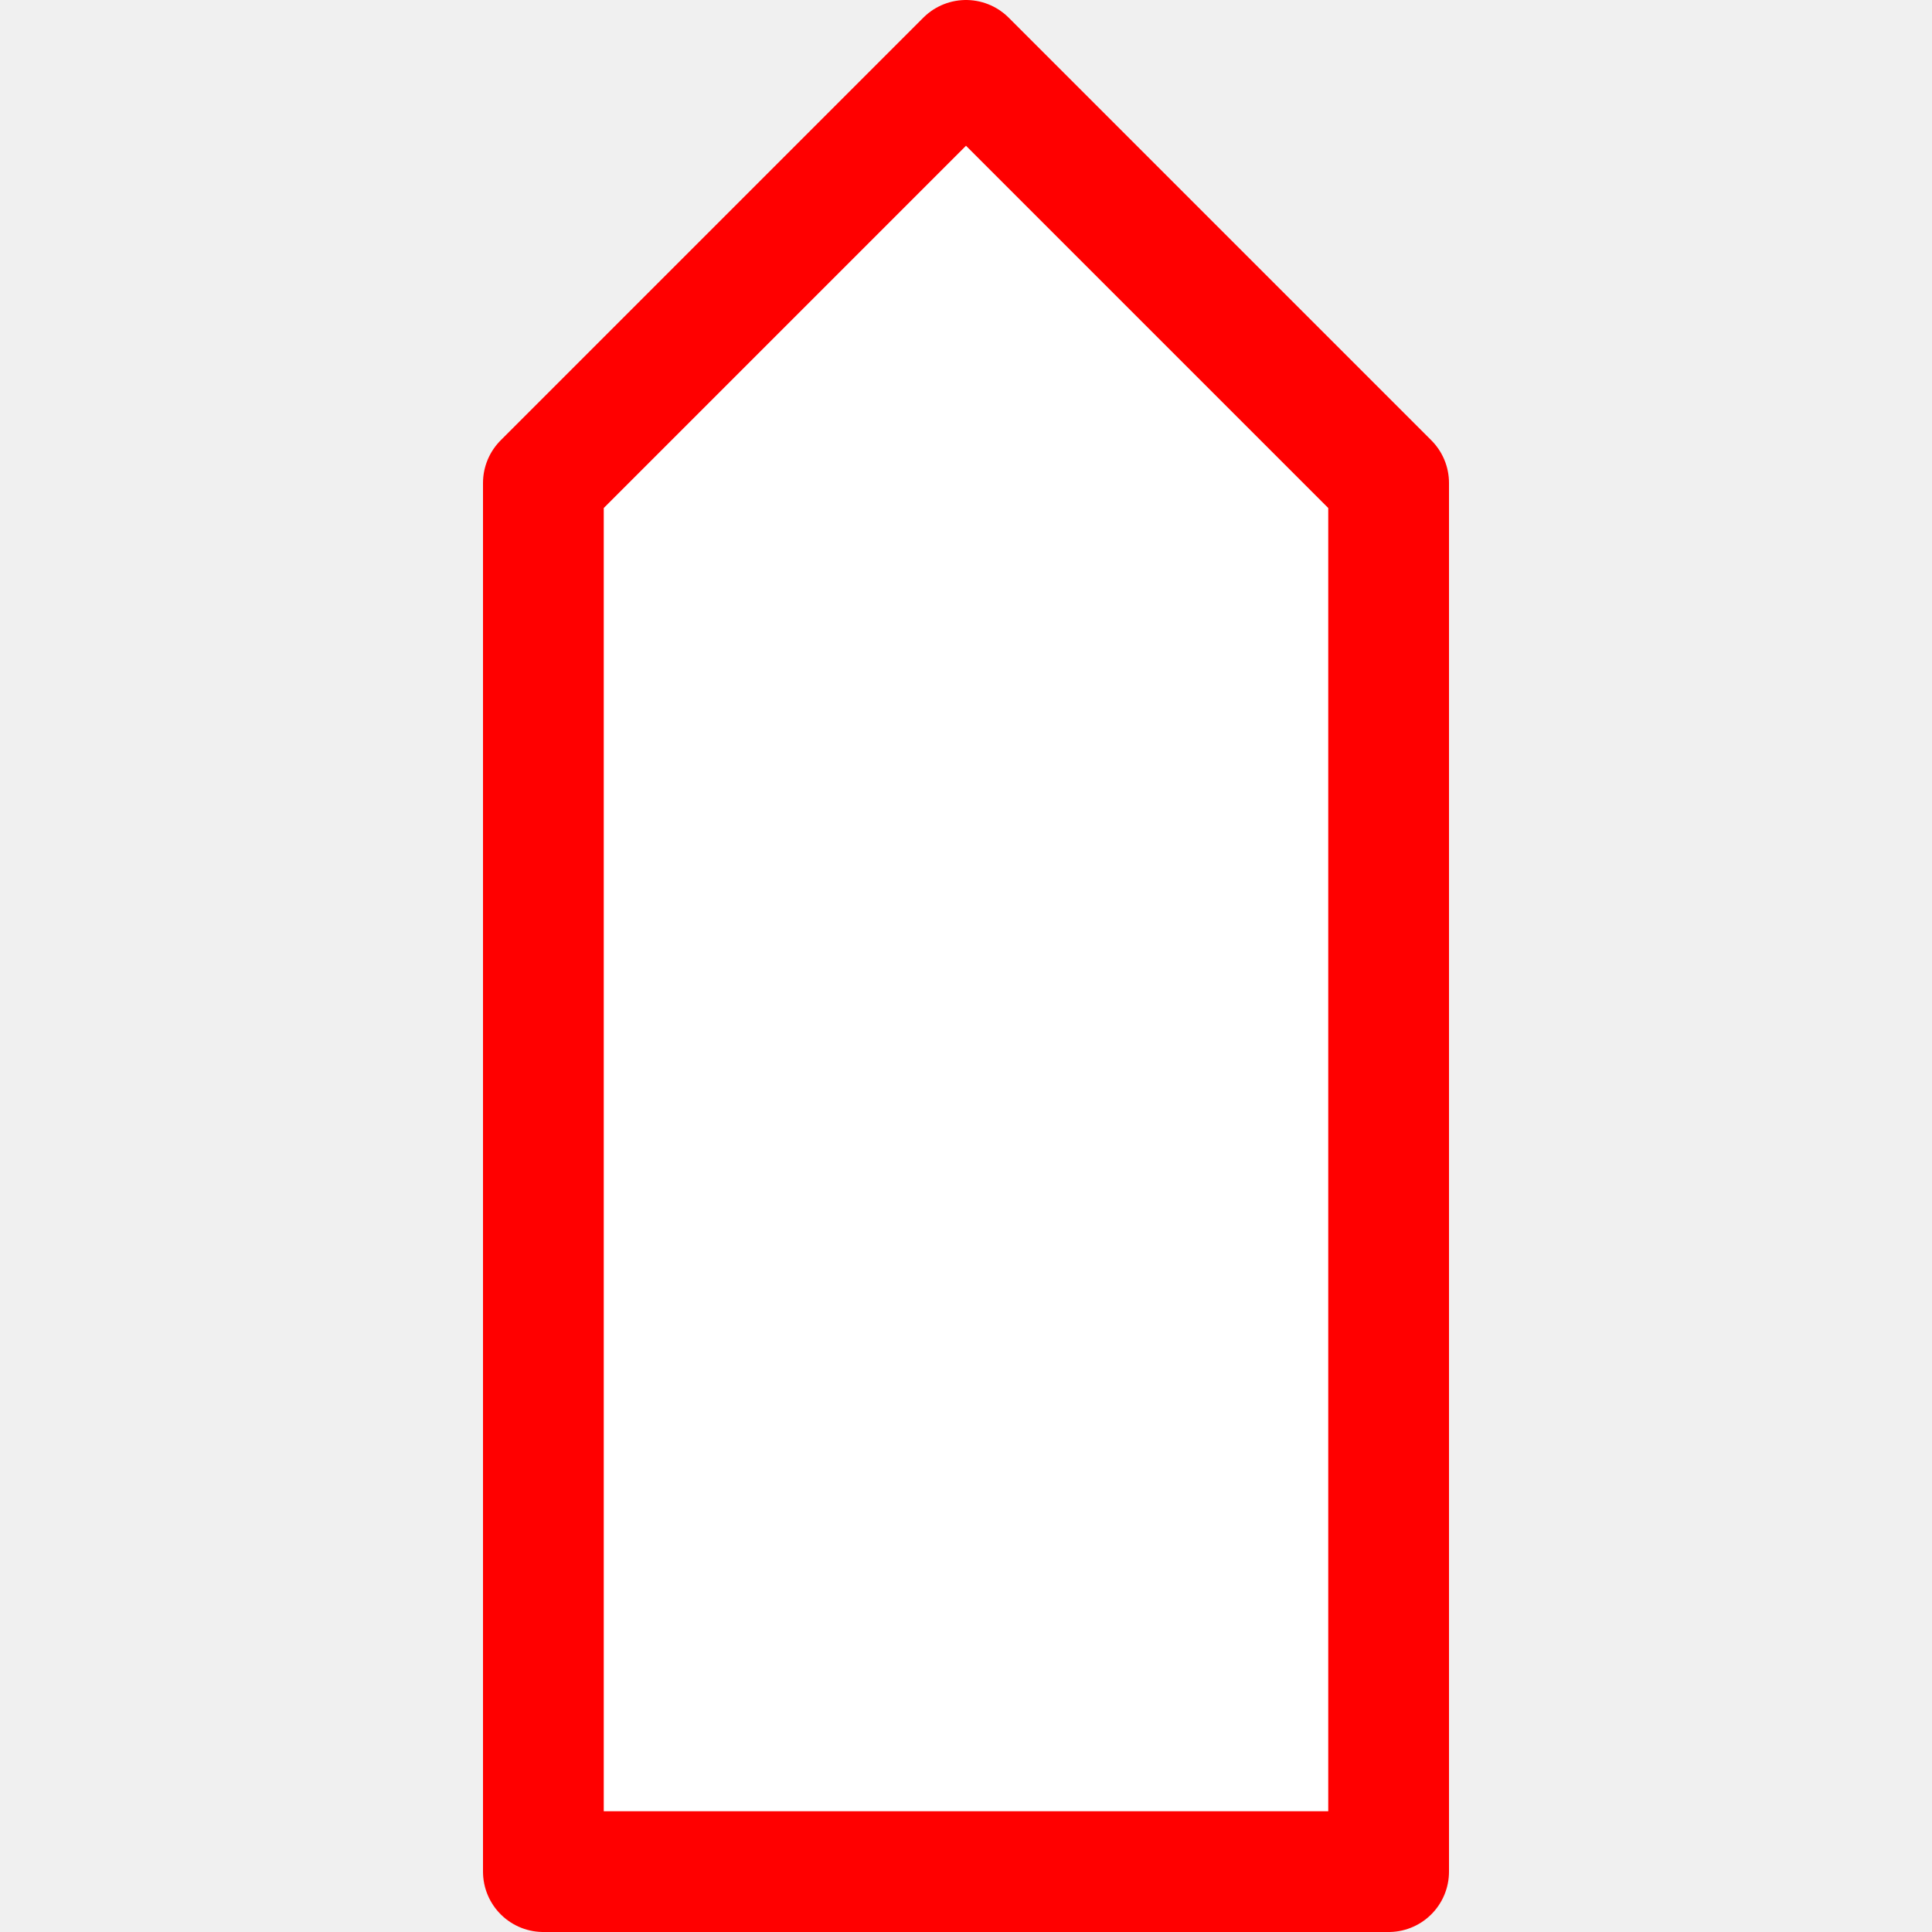
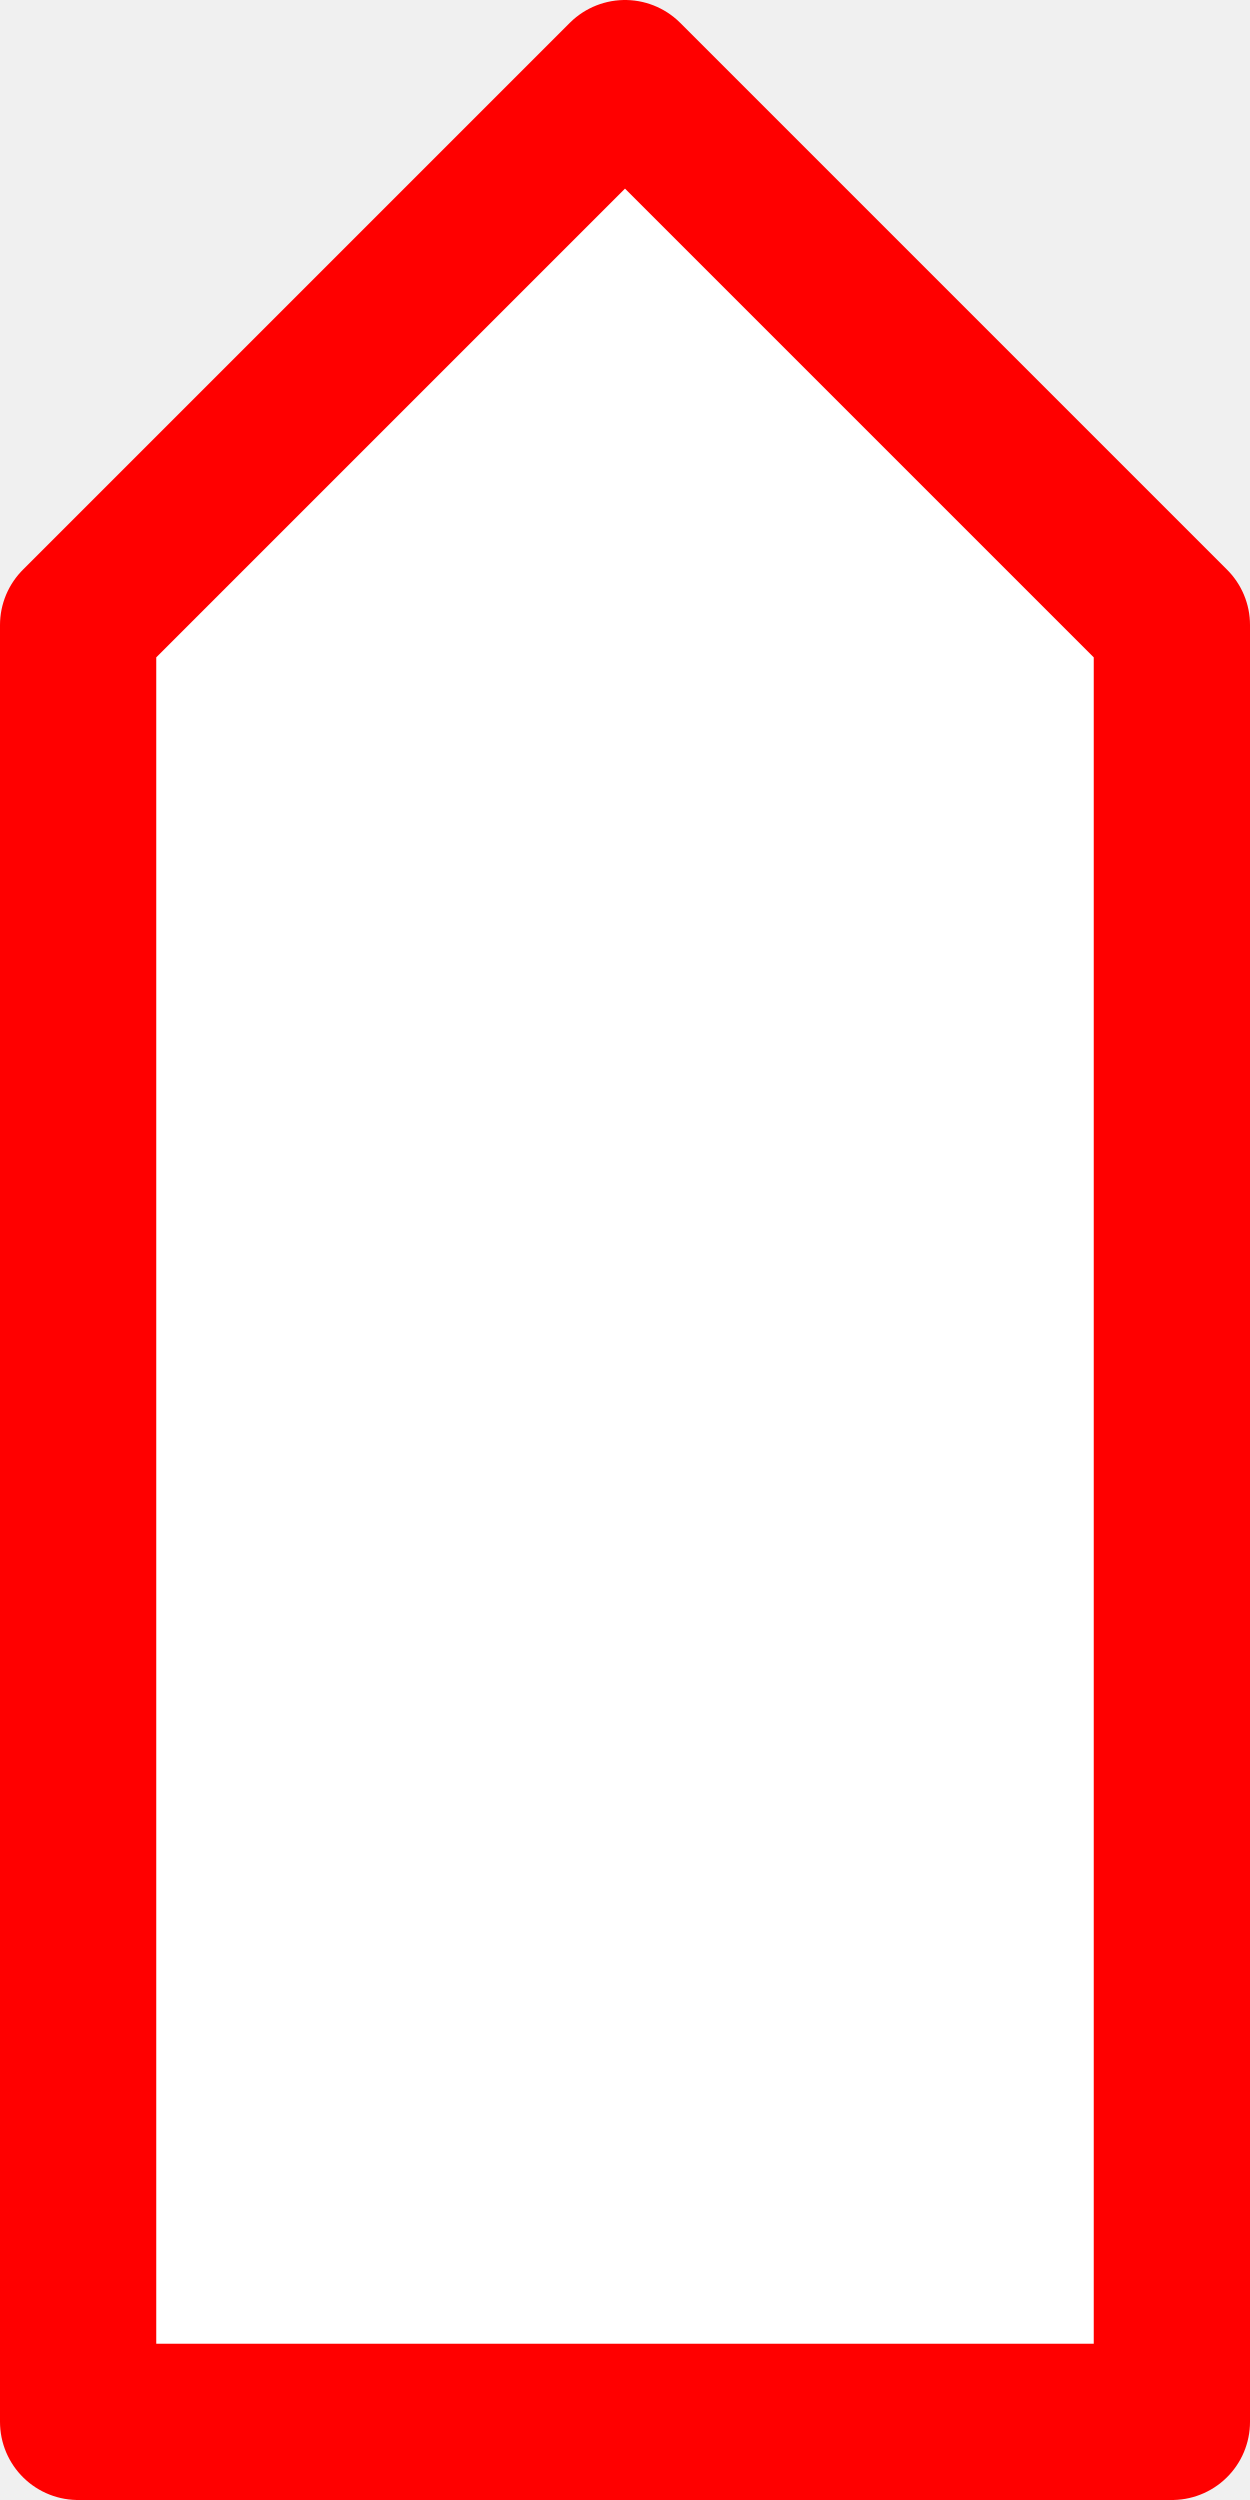
- <svg xmlns="http://www.w3.org/2000/svg" height="32" viewBox="0 0 32 32" width="32" id="pa_common">
-   <path d="M9,31 L9 8 L16 1 L23 8 L23 31 z" stroke="red" stroke-linejoin="round" stroke-width="2" fill="white" />
+ <svg xmlns="http://www.w3.org/2000/svg" height="32" width="16" viewBox="0 0 16 32" id="pa_common">
+   <path d="M1,31 L1 8 L8 1 L15 8 L15 31 z" stroke="red" stroke-linejoin="round" stroke-width="2" fill="white" />
</svg>
